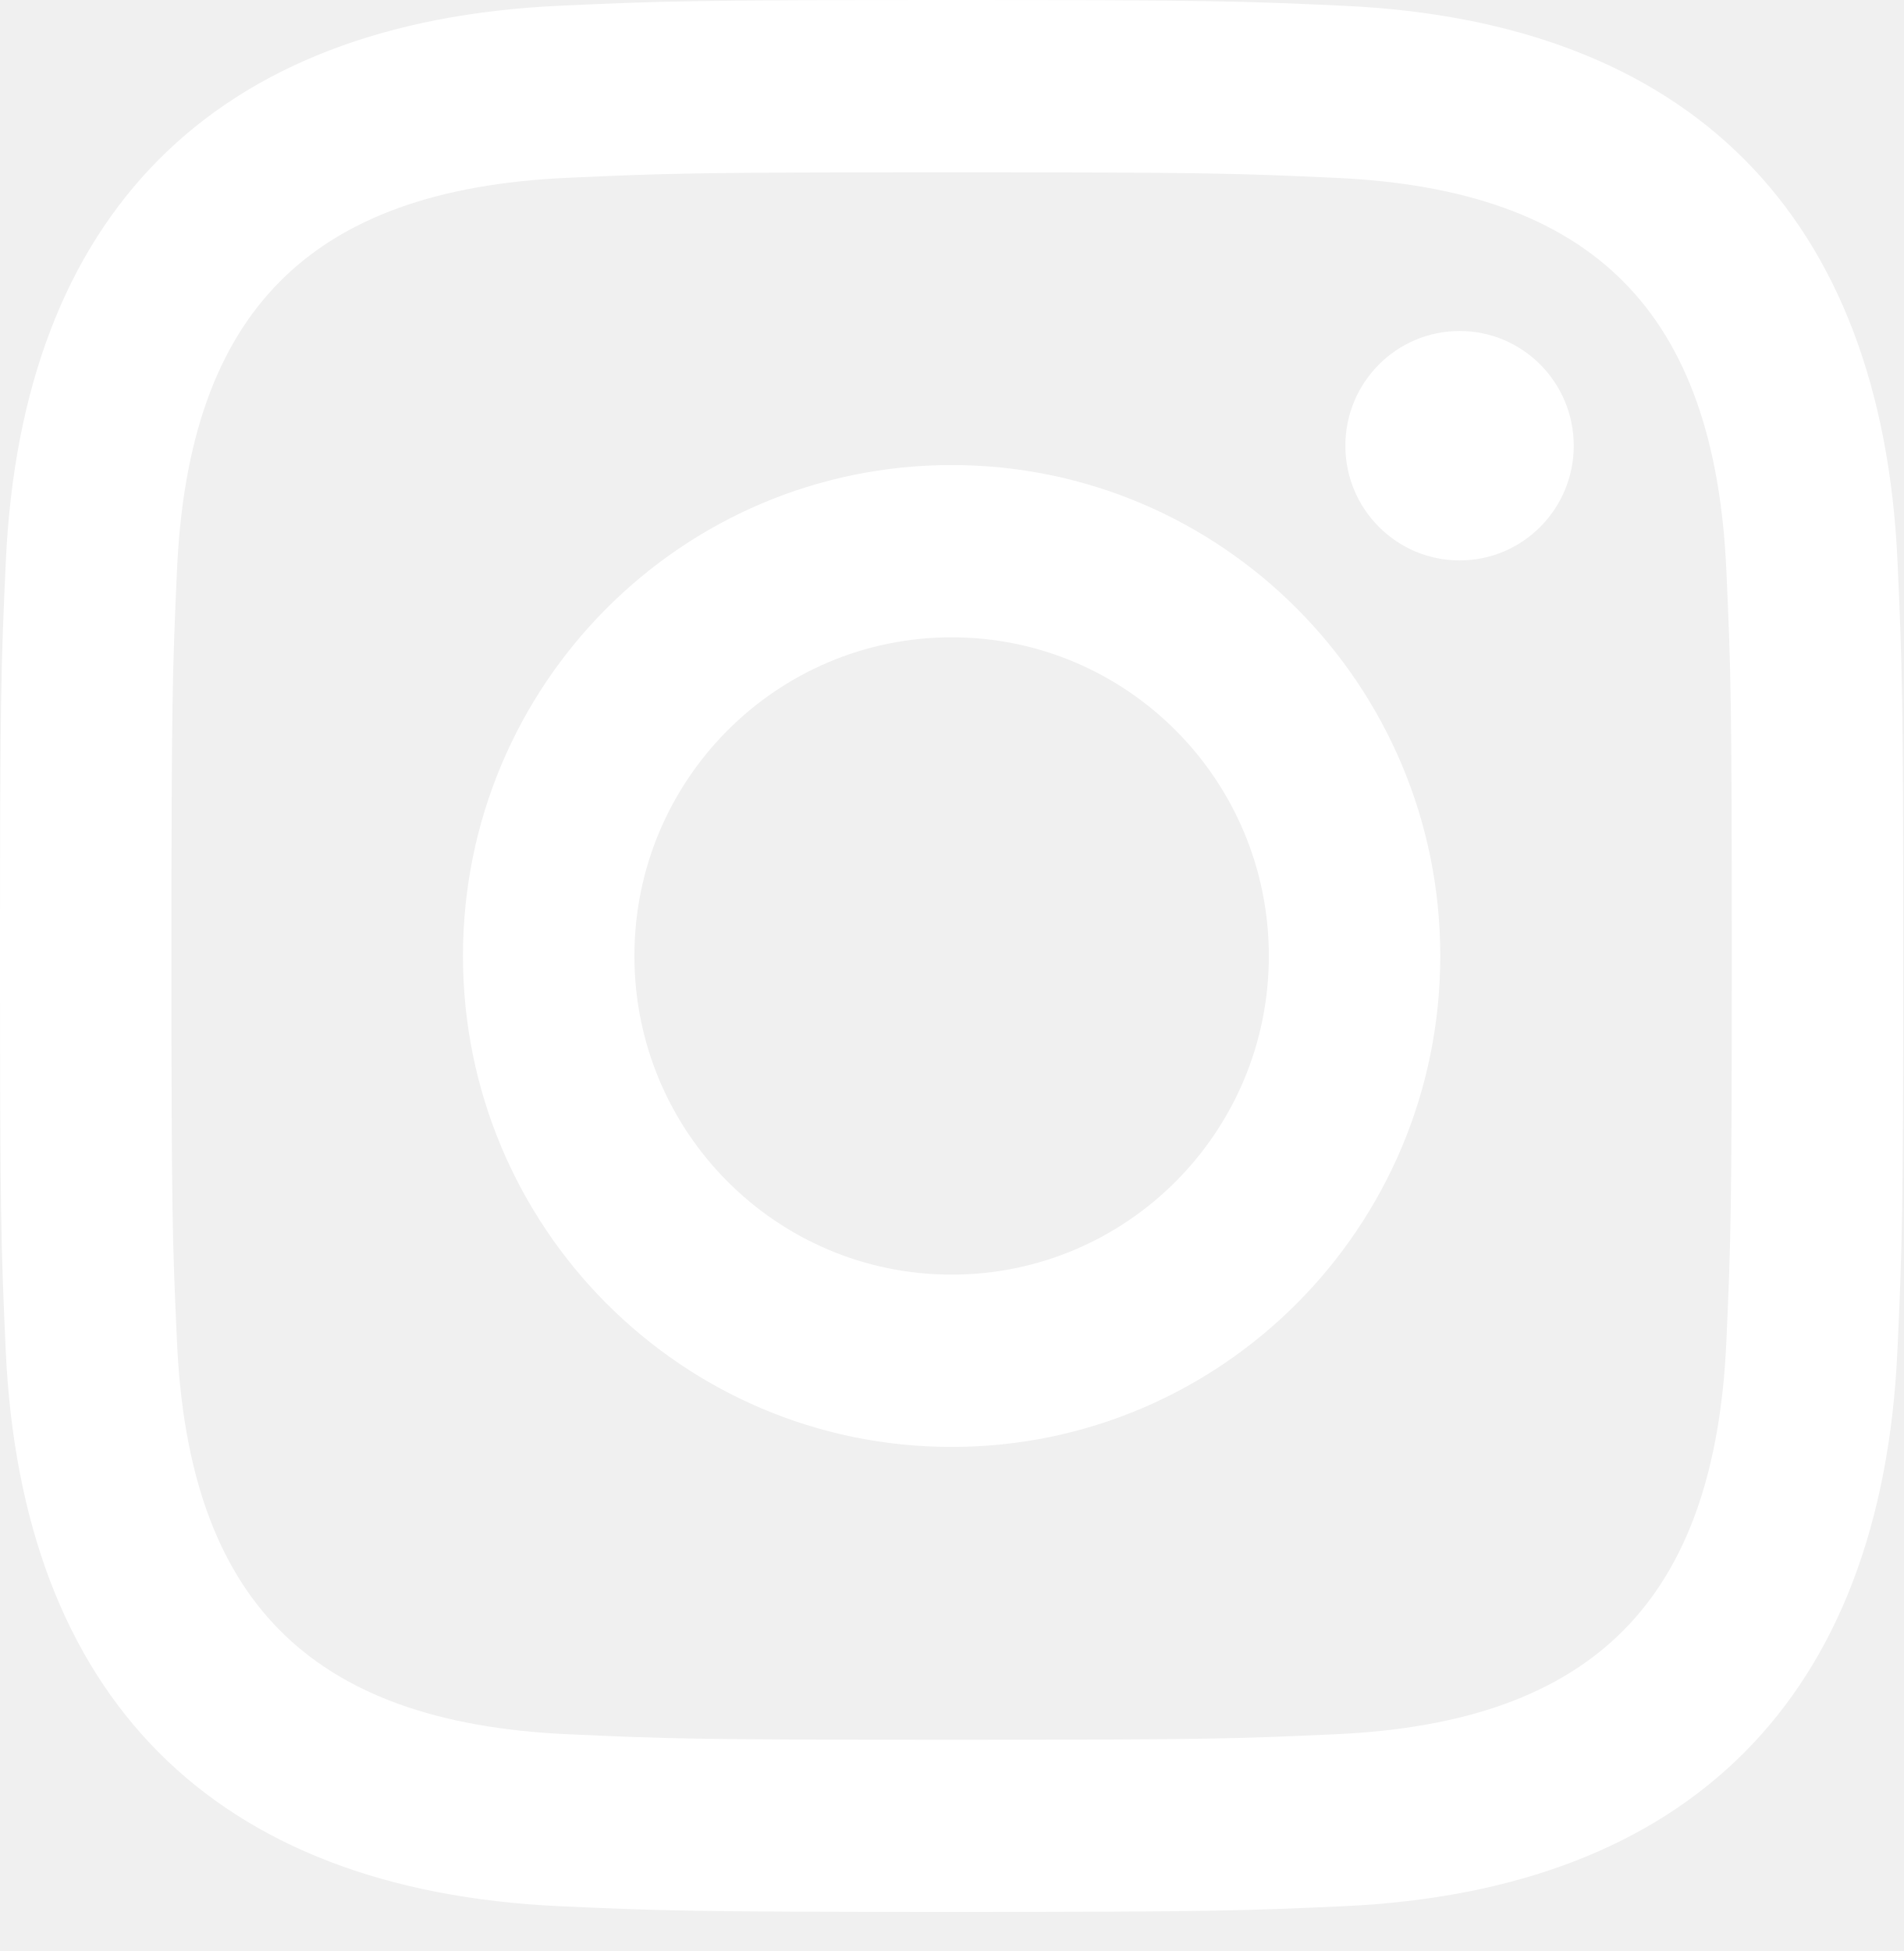
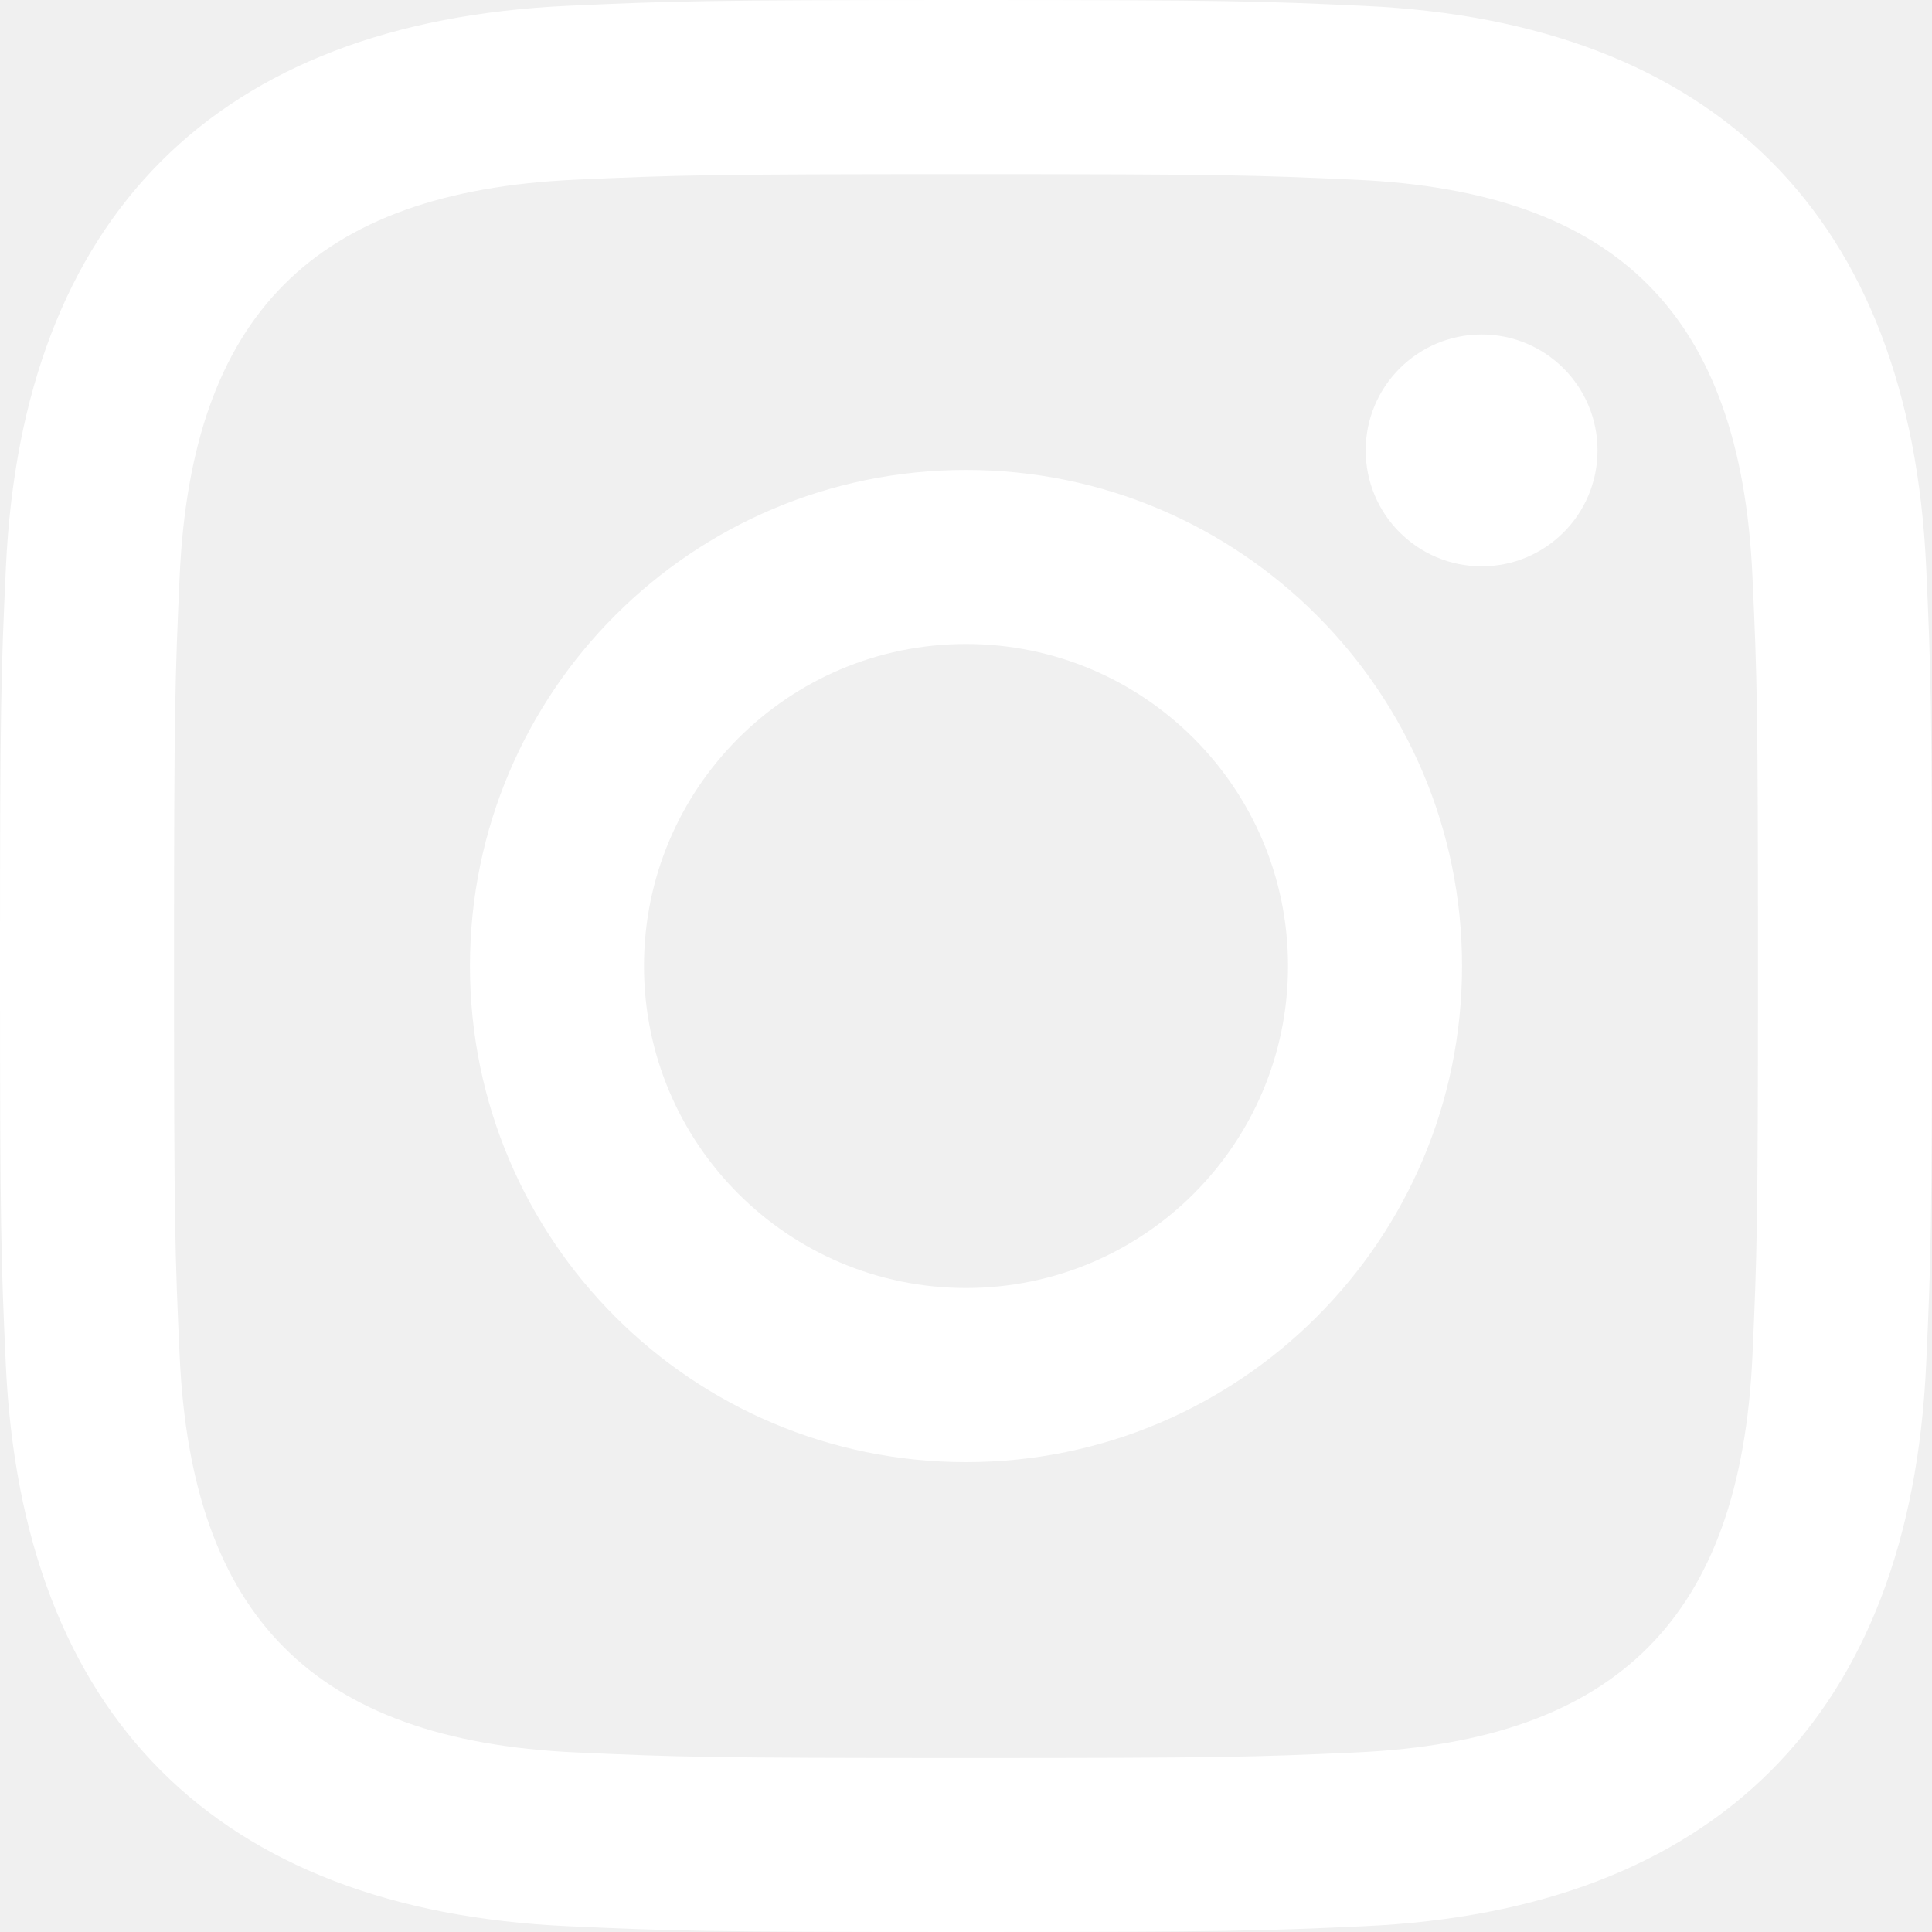
- <svg xmlns="http://www.w3.org/2000/svg" width="40" height="41" viewBox="0 0 40 41" fill="none">
-   <g clip-path="url(#clip0)">
-     <path d="M20 3.621C25.34 3.621 25.973 3.641 28.083 3.738C33.503 3.986 36.035 6.569 36.282 11.973C36.378 14.091 36.397 14.727 36.397 20.091C36.397 25.456 36.377 26.091 36.282 28.209C36.033 33.608 33.508 36.196 28.083 36.444C25.973 36.541 25.343 36.561 20 36.561C14.66 36.561 14.027 36.541 11.918 36.444C6.485 36.194 3.967 33.599 3.72 28.207C3.623 26.089 3.603 25.455 3.603 20.089C3.603 14.725 3.625 14.091 3.72 11.972C3.968 6.569 6.493 3.984 11.918 3.737C14.028 3.641 14.66 3.621 20 3.621ZM20 0C14.568 0 13.888 0.023 11.755 0.121C4.492 0.455 0.455 4.503 0.122 11.806C0.023 13.95 0 14.633 0 20.089C0 25.545 0.023 26.23 0.12 28.373C0.453 35.669 4.483 39.723 11.753 40.058C13.888 40.155 14.568 40.179 20 40.179C25.432 40.179 26.113 40.155 28.247 40.058C35.503 39.723 39.55 35.675 39.878 28.373C39.977 26.23 40 25.545 40 20.089C40 14.633 39.977 13.95 39.88 11.807C39.553 4.518 35.518 0.457 28.248 0.122C26.113 0.023 25.432 0 20 0V0ZM20 9.773C14.328 9.773 9.73 14.392 9.73 20.089C9.73 25.786 14.328 30.407 20 30.407C25.672 30.407 30.27 25.788 30.27 20.089C30.27 14.392 25.672 9.773 20 9.773ZM20 26.786C16.318 26.786 13.333 23.789 13.333 20.089C13.333 16.391 16.318 13.393 20 13.393C23.682 13.393 26.667 16.391 26.667 20.089C26.667 23.789 23.682 26.786 20 26.786ZM30.677 6.956C29.35 6.956 28.275 8.036 28.275 9.367C28.275 10.697 29.35 11.777 30.677 11.777C32.002 11.777 33.075 10.697 33.075 9.367C33.075 8.036 32.002 6.956 30.677 6.956Z" fill="white" />
-   </g>
-   <defs>
-     <clipPath id="clip0">
-       <rect width="40" height="40.179" fill="white" />
-     </clipPath>
-   </defs>
+ <svg xmlns="http://www.w3.org/2000/svg" width="40" height="40" viewBox="0 0 40 40" fill="none">
+   <path d="M20 3.605C25.34 3.605 25.973 3.625 28.084 3.722C33.504 3.968 36.035 6.54 36.282 11.92C36.379 14.028 36.397 14.662 36.397 20.002C36.397 25.343 36.377 25.975 36.282 28.083C36.033 33.458 33.508 36.035 28.084 36.282C25.973 36.378 25.343 36.398 20 36.398C14.66 36.398 14.027 36.378 11.918 36.282C6.485 36.033 3.967 33.45 3.72 28.082C3.623 25.973 3.603 25.342 3.603 20C3.603 14.66 3.625 14.028 3.72 11.918C3.968 6.54 6.493 3.967 11.918 3.72C14.028 3.625 14.66 3.605 20 3.605V3.605ZM20 0C14.568 0 13.888 0.023 11.755 0.12C4.492 0.453 0.455 4.483 0.122 11.753C0.023 13.888 0 14.568 0 20C0 25.432 0.023 26.113 0.12 28.247C0.453 35.51 4.483 39.547 11.753 39.88C13.888 39.977 14.568 40 20 40C25.432 40 26.113 39.977 28.247 39.88C35.504 39.547 39.55 35.517 39.879 28.247C39.977 26.113 40 25.432 40 20C40 14.568 39.977 13.888 39.88 11.755C39.553 4.498 35.519 0.455 28.248 0.122C26.113 0.023 25.432 0 20 0V0ZM20 9.73C14.328 9.73 9.73 14.328 9.73 20C9.73 25.672 14.328 30.272 20 30.272C25.672 30.272 30.27 25.673 30.27 20C30.27 14.328 25.672 9.73 20 9.73ZM20 26.667C16.318 26.667 13.333 23.683 13.333 20C13.333 16.318 16.318 13.333 20 13.333C23.682 13.333 26.667 16.318 26.667 20C26.667 23.683 23.682 26.667 20 26.667ZM30.677 6.925C29.35 6.925 28.275 8 28.275 9.325C28.275 10.65 29.35 11.725 30.677 11.725C32.002 11.725 33.075 10.65 33.075 9.325C33.075 8 32.002 6.925 30.677 6.925Z" fill="white" />
</svg>
